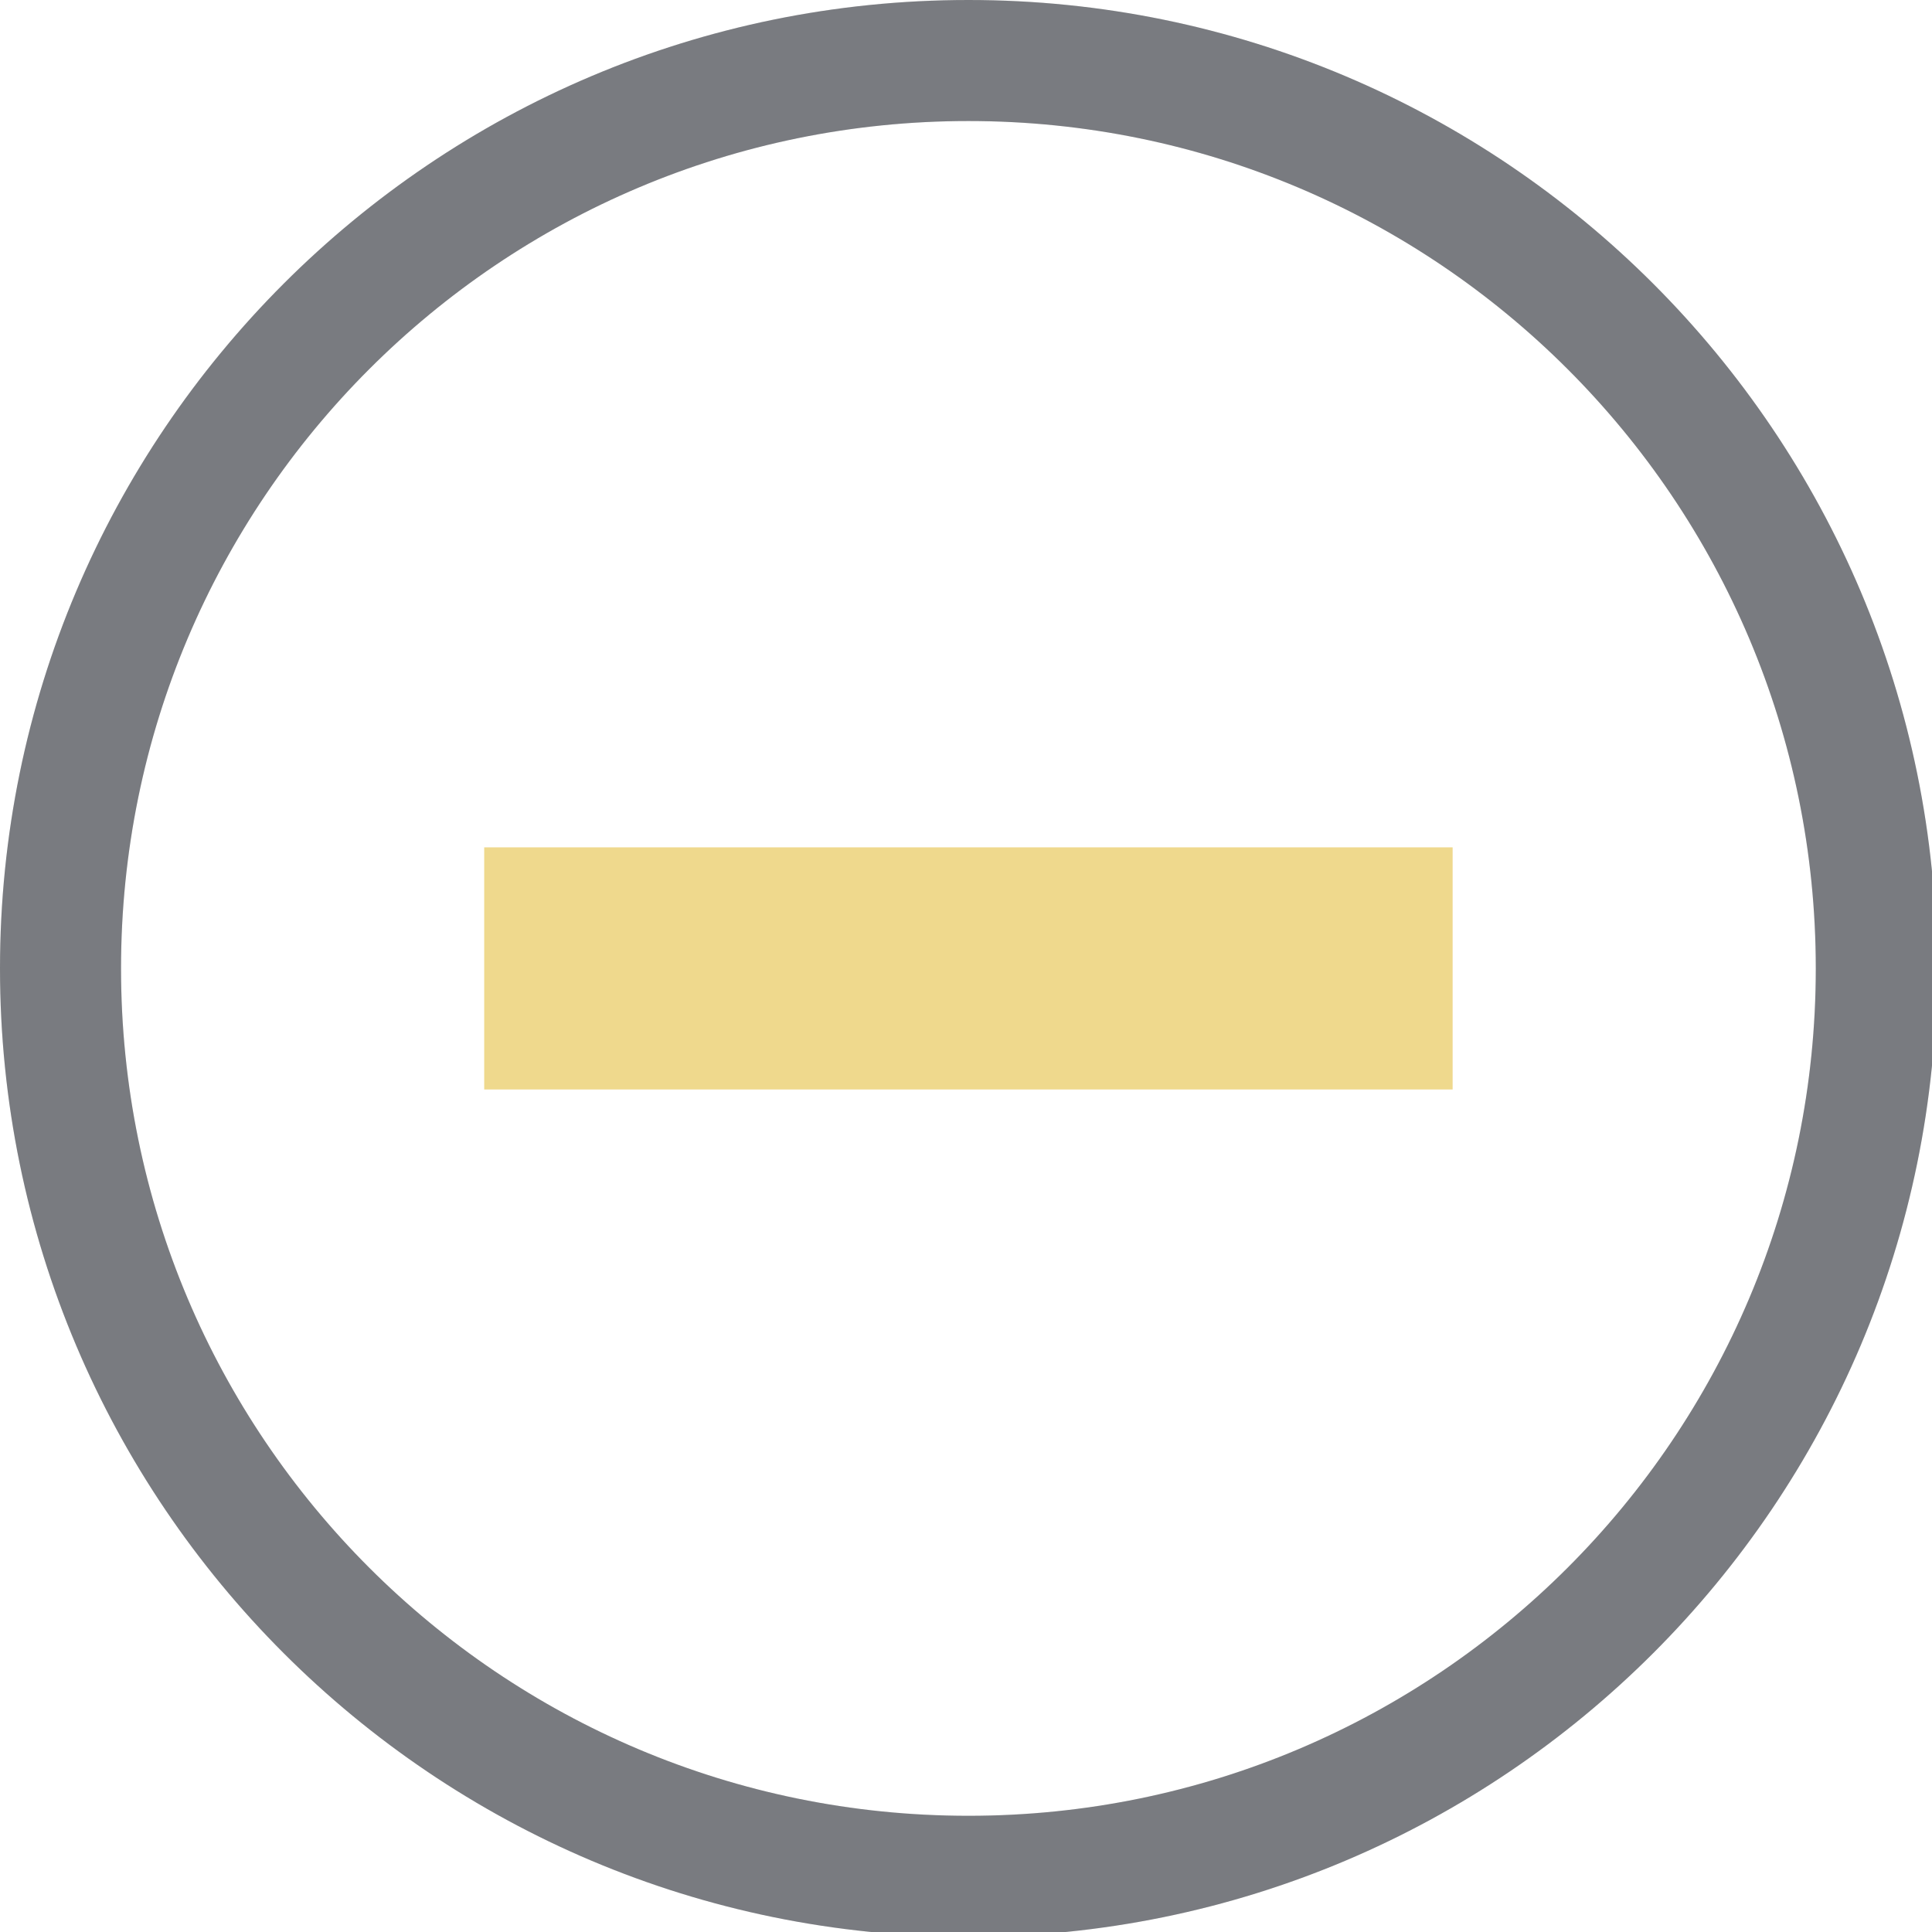
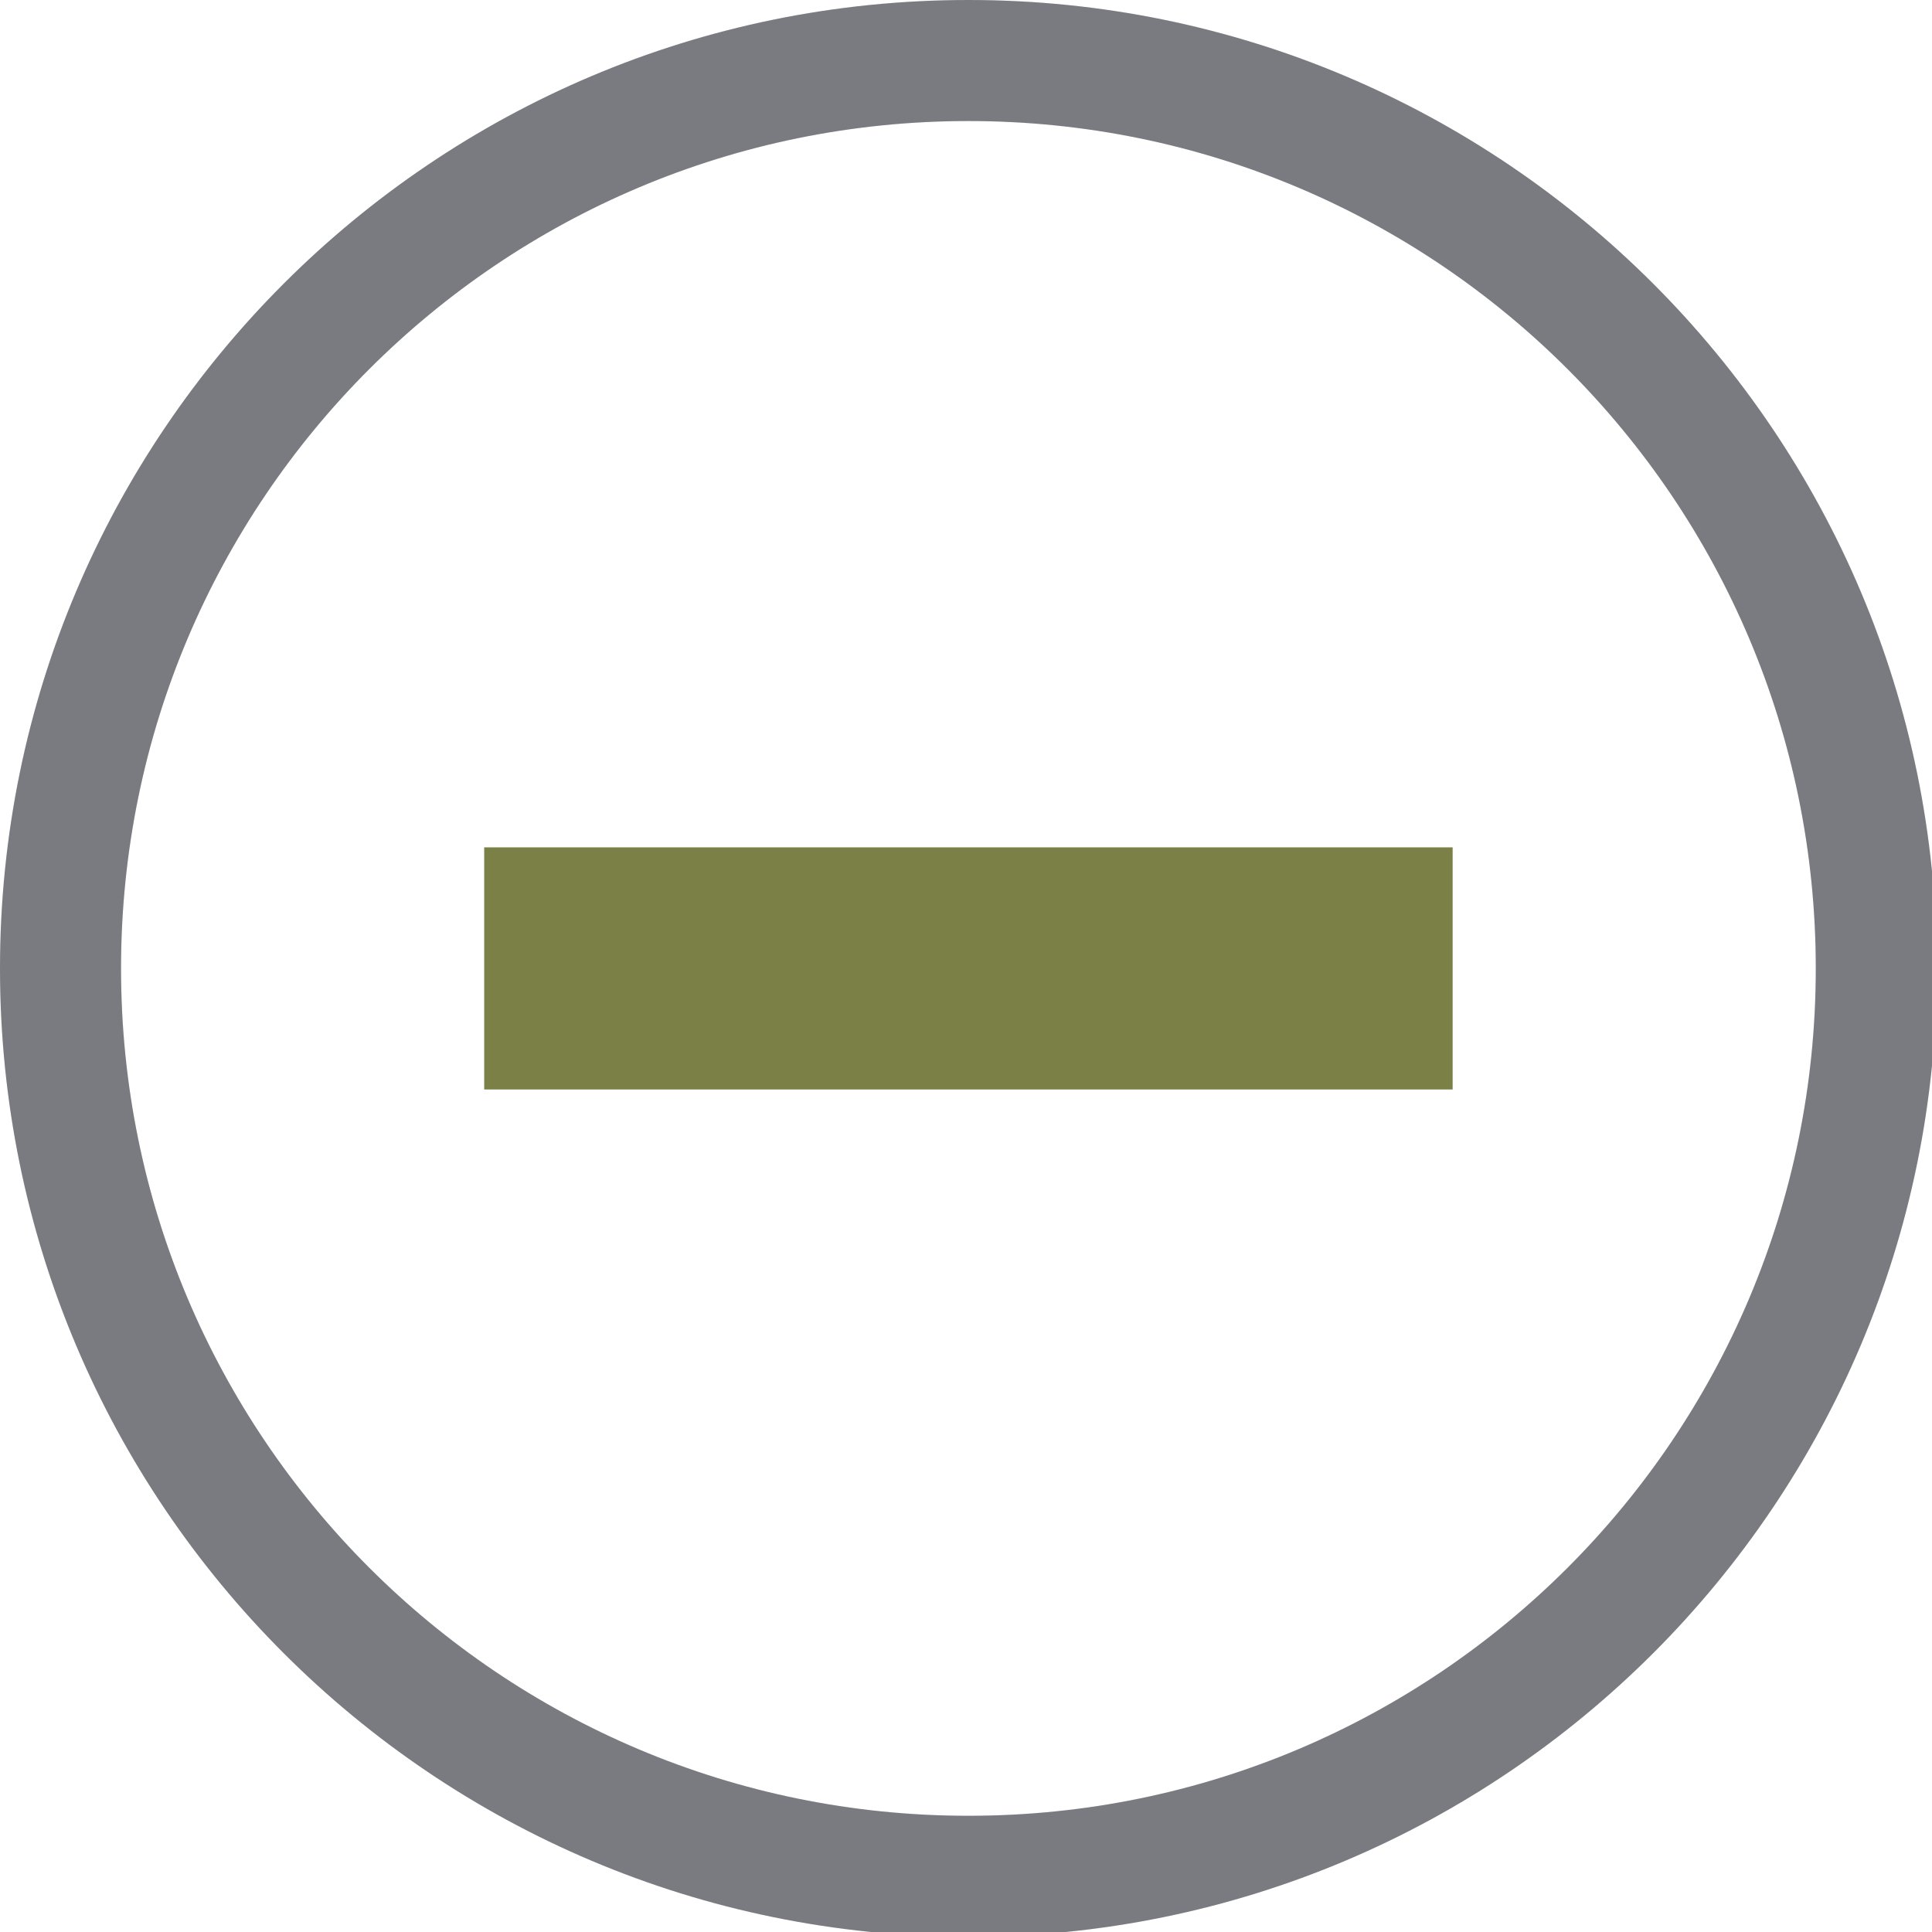
<svg xmlns="http://www.w3.org/2000/svg" width="133pt" height="133pt" viewBox="0 0 133 133" version="1.1">
  <g id="surface1">
    <path style=" stroke:none;fill-rule:nonzero;fill:#181b22;fill-opacity:0.5;" d="M 66.668 0 C 29.852 0 0 29.852 0 66.668 C 0 103.484 29.852 133.332 66.668 133.332 C 103.484 133.332 133.332 103.484 133.332 66.668 C 133.332 29.852 103.484 0 66.668 0 Z M 66.668 8.332 C 98.895 8.332 125 34.441 125 66.668 C 125 98.895 98.895 125 66.668 125 C 34.441 125 8.332 98.895 8.332 66.668 C 8.332 34.441 34.441 8.332 66.668 8.332 Z M 66.668 8.332 " />
    <path style=" stroke:none;fill-rule:nonzero;fill:#181b22;fill-opacity:0.15;" d="M 66.668 0 C 29.852 0 0 29.852 0 66.668 C 0 103.484 29.852 133.332 66.668 133.332 C 103.484 133.332 133.332 103.484 133.332 66.668 C 133.332 29.852 103.484 0 66.668 0 Z M 66.668 8.332 C 98.895 8.332 125 34.441 125 66.668 C 125 98.895 98.895 125 66.668 125 C 34.441 125 8.332 98.895 8.332 66.668 C 8.332 34.441 34.441 8.332 66.668 8.332 Z M 66.668 8.332 " />
-     <path style=" stroke:none;fill-rule:nonzero;fill:#efd98d;fill-opacity:1;" d="M 33.332 58.332 L 100 58.332 L 100 75 L 33.332 75 Z M 33.332 58.332 " />
+     <path style=" stroke:none;fill-rule:nonzero;fill:#7b8046;fill-opacity:1;" d="M 33.332 58.332 L 100 58.332 L 100 75 L 33.332 75 Z M 33.332 58.332 " />
  </g>
</svg>
